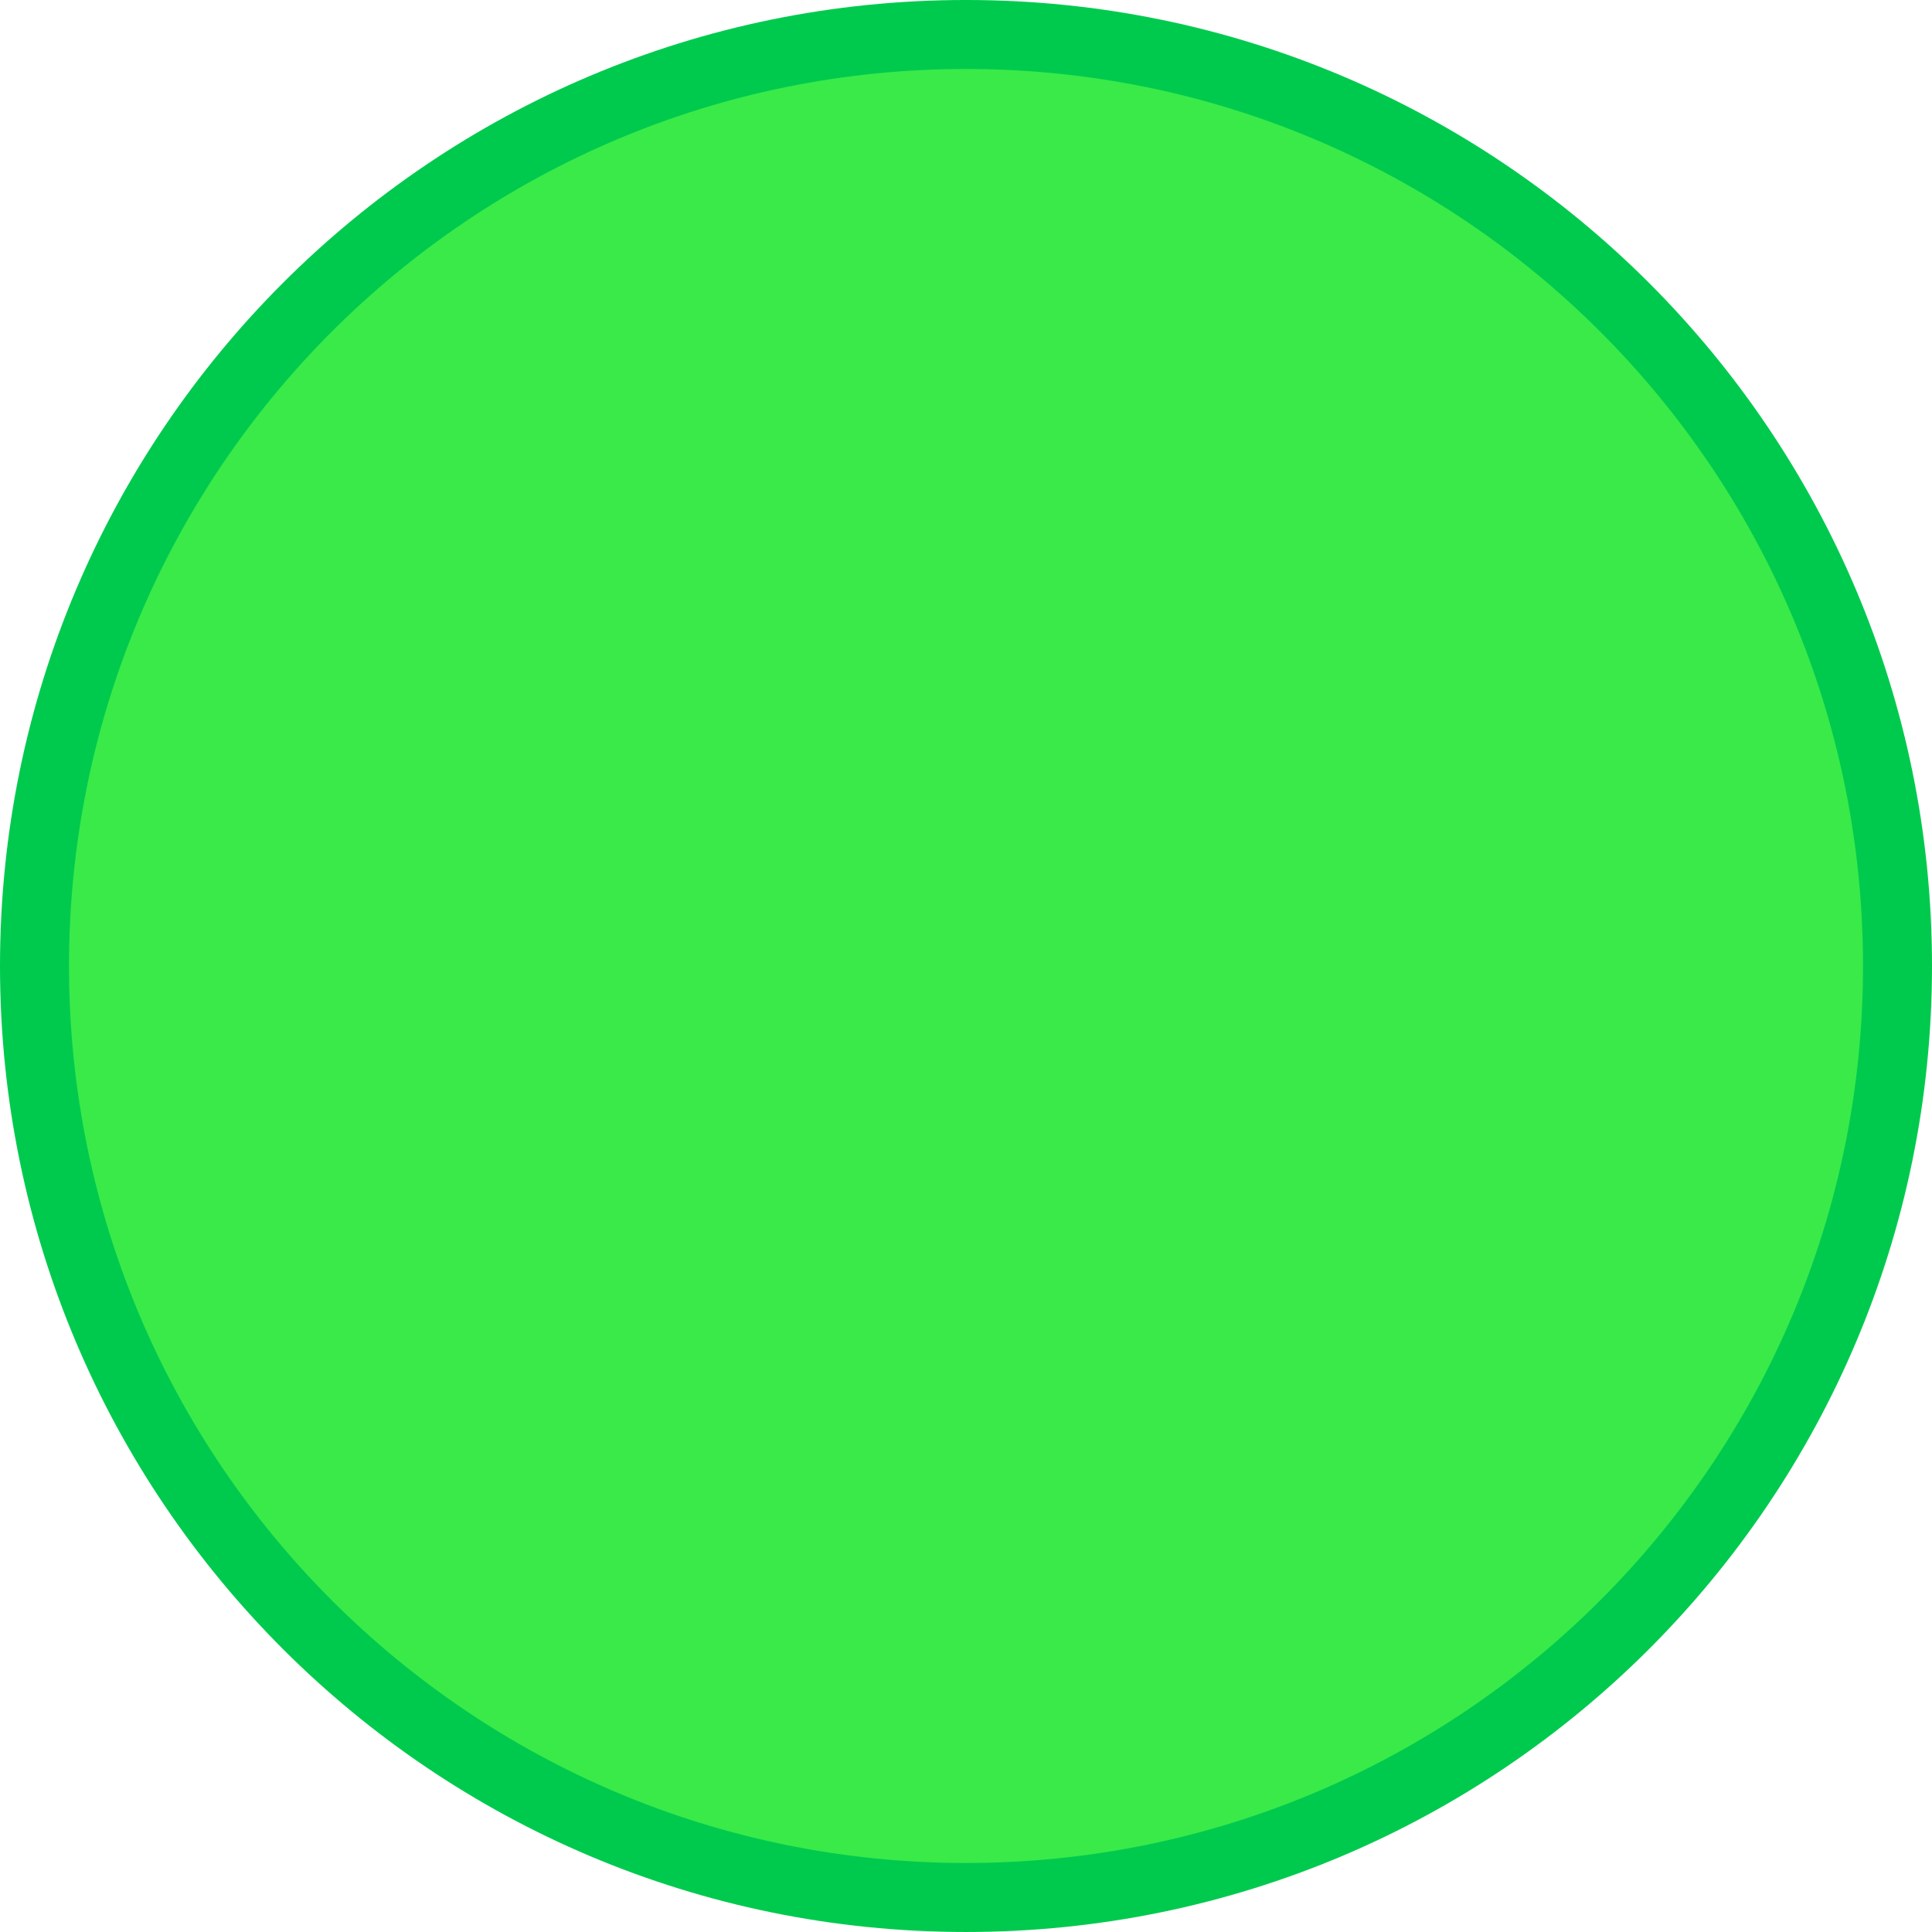
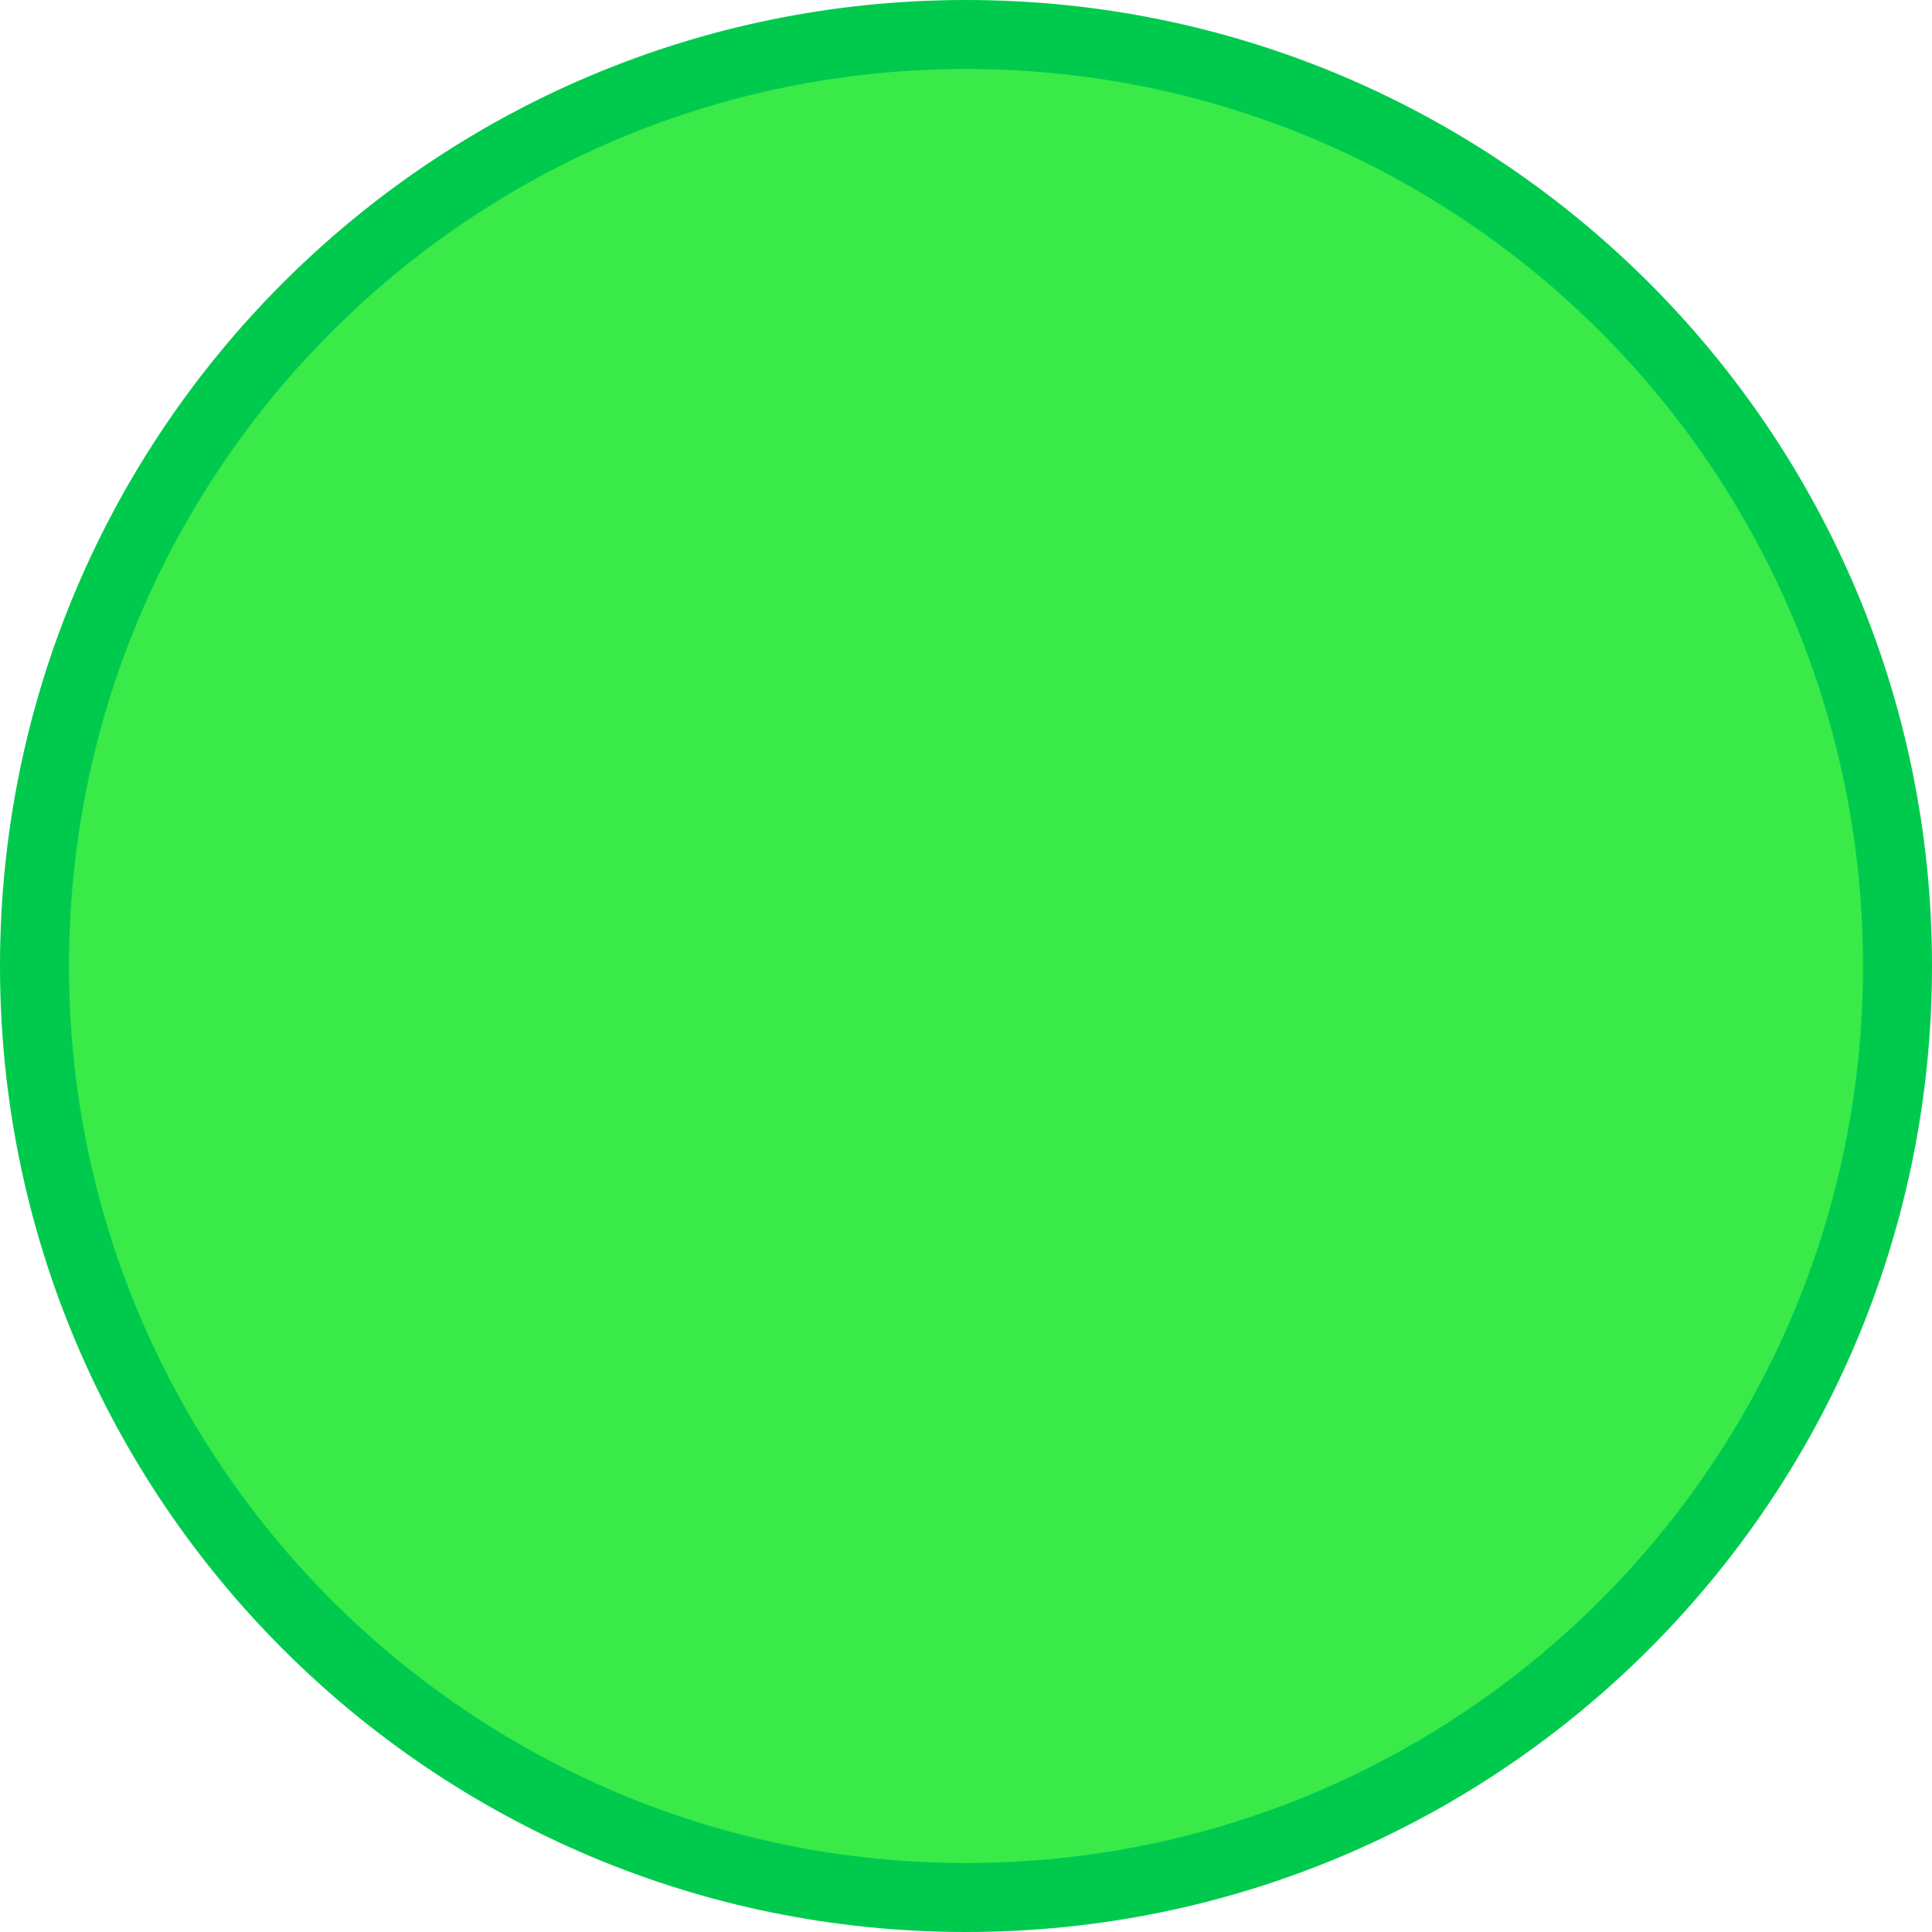
- <svg xmlns="http://www.w3.org/2000/svg" width="14" height="14" version="1.1" style="enable-background:new" id="svg8">
-   <defs id="defs12" />
-   <g transform="translate(-5,-1033.362)" id="g6">
-     <path style="fill:#00CA4E;fill-opacity:1;fill-rule:evenodd;stroke:none" d="m 12,1047.362 c 3.866,0 7,-3.134 7,-7 0,-3.866 -3.134,-7 -7,-7 -3.866,0 -7,3.134 -7,7 0,3.866 3.134,7 7,7" id="path2" />
-     <path style="opacity:1;fill:#39ea49;fill-opacity:1;fill-rule:evenodd;stroke:none" d="m 12,1046.862 c 3.59,0 6.5,-2.91 6.5,-6.5 0,-3.59 -2.91,-6.5 -6.5,-6.5 -3.59,0 -6.5,2.91 -6.5,6.5 0,3.59 2.91,6.5 6.5,6.5" id="path4" />
+ <svg xmlns="http://www.w3.org/2000/svg" width="14px" height="14px" viewBox="0 0 14 14" version="1.1">
+   <g id="surface1">
+     <path style=" stroke:none;fill-rule:evenodd;fill:rgb(0%,79.216%,30.588%);fill-opacity:1;" d="M 7 14 C 10.867 14 14 10.867 14 7 C 14 3.133 10.867 0 7 0 C 3.133 0 0 3.133 0 7 C 0 10.867 3.133 14 7 14 " />
+     <path style=" stroke:none;fill-rule:evenodd;fill:rgb(22.353%,91.765%,28.627%);fill-opacity:1;" d="M 7 13.5 C 10.59 13.5 13.5 10.59 13.5 7 C 13.5 3.41 10.59 0.5 7 0.5 C 3.41 0.5 0.5 3.41 0.5 7 C 0.5 10.59 3.41 13.5 7 13.5 " />
  </g>
</svg>
